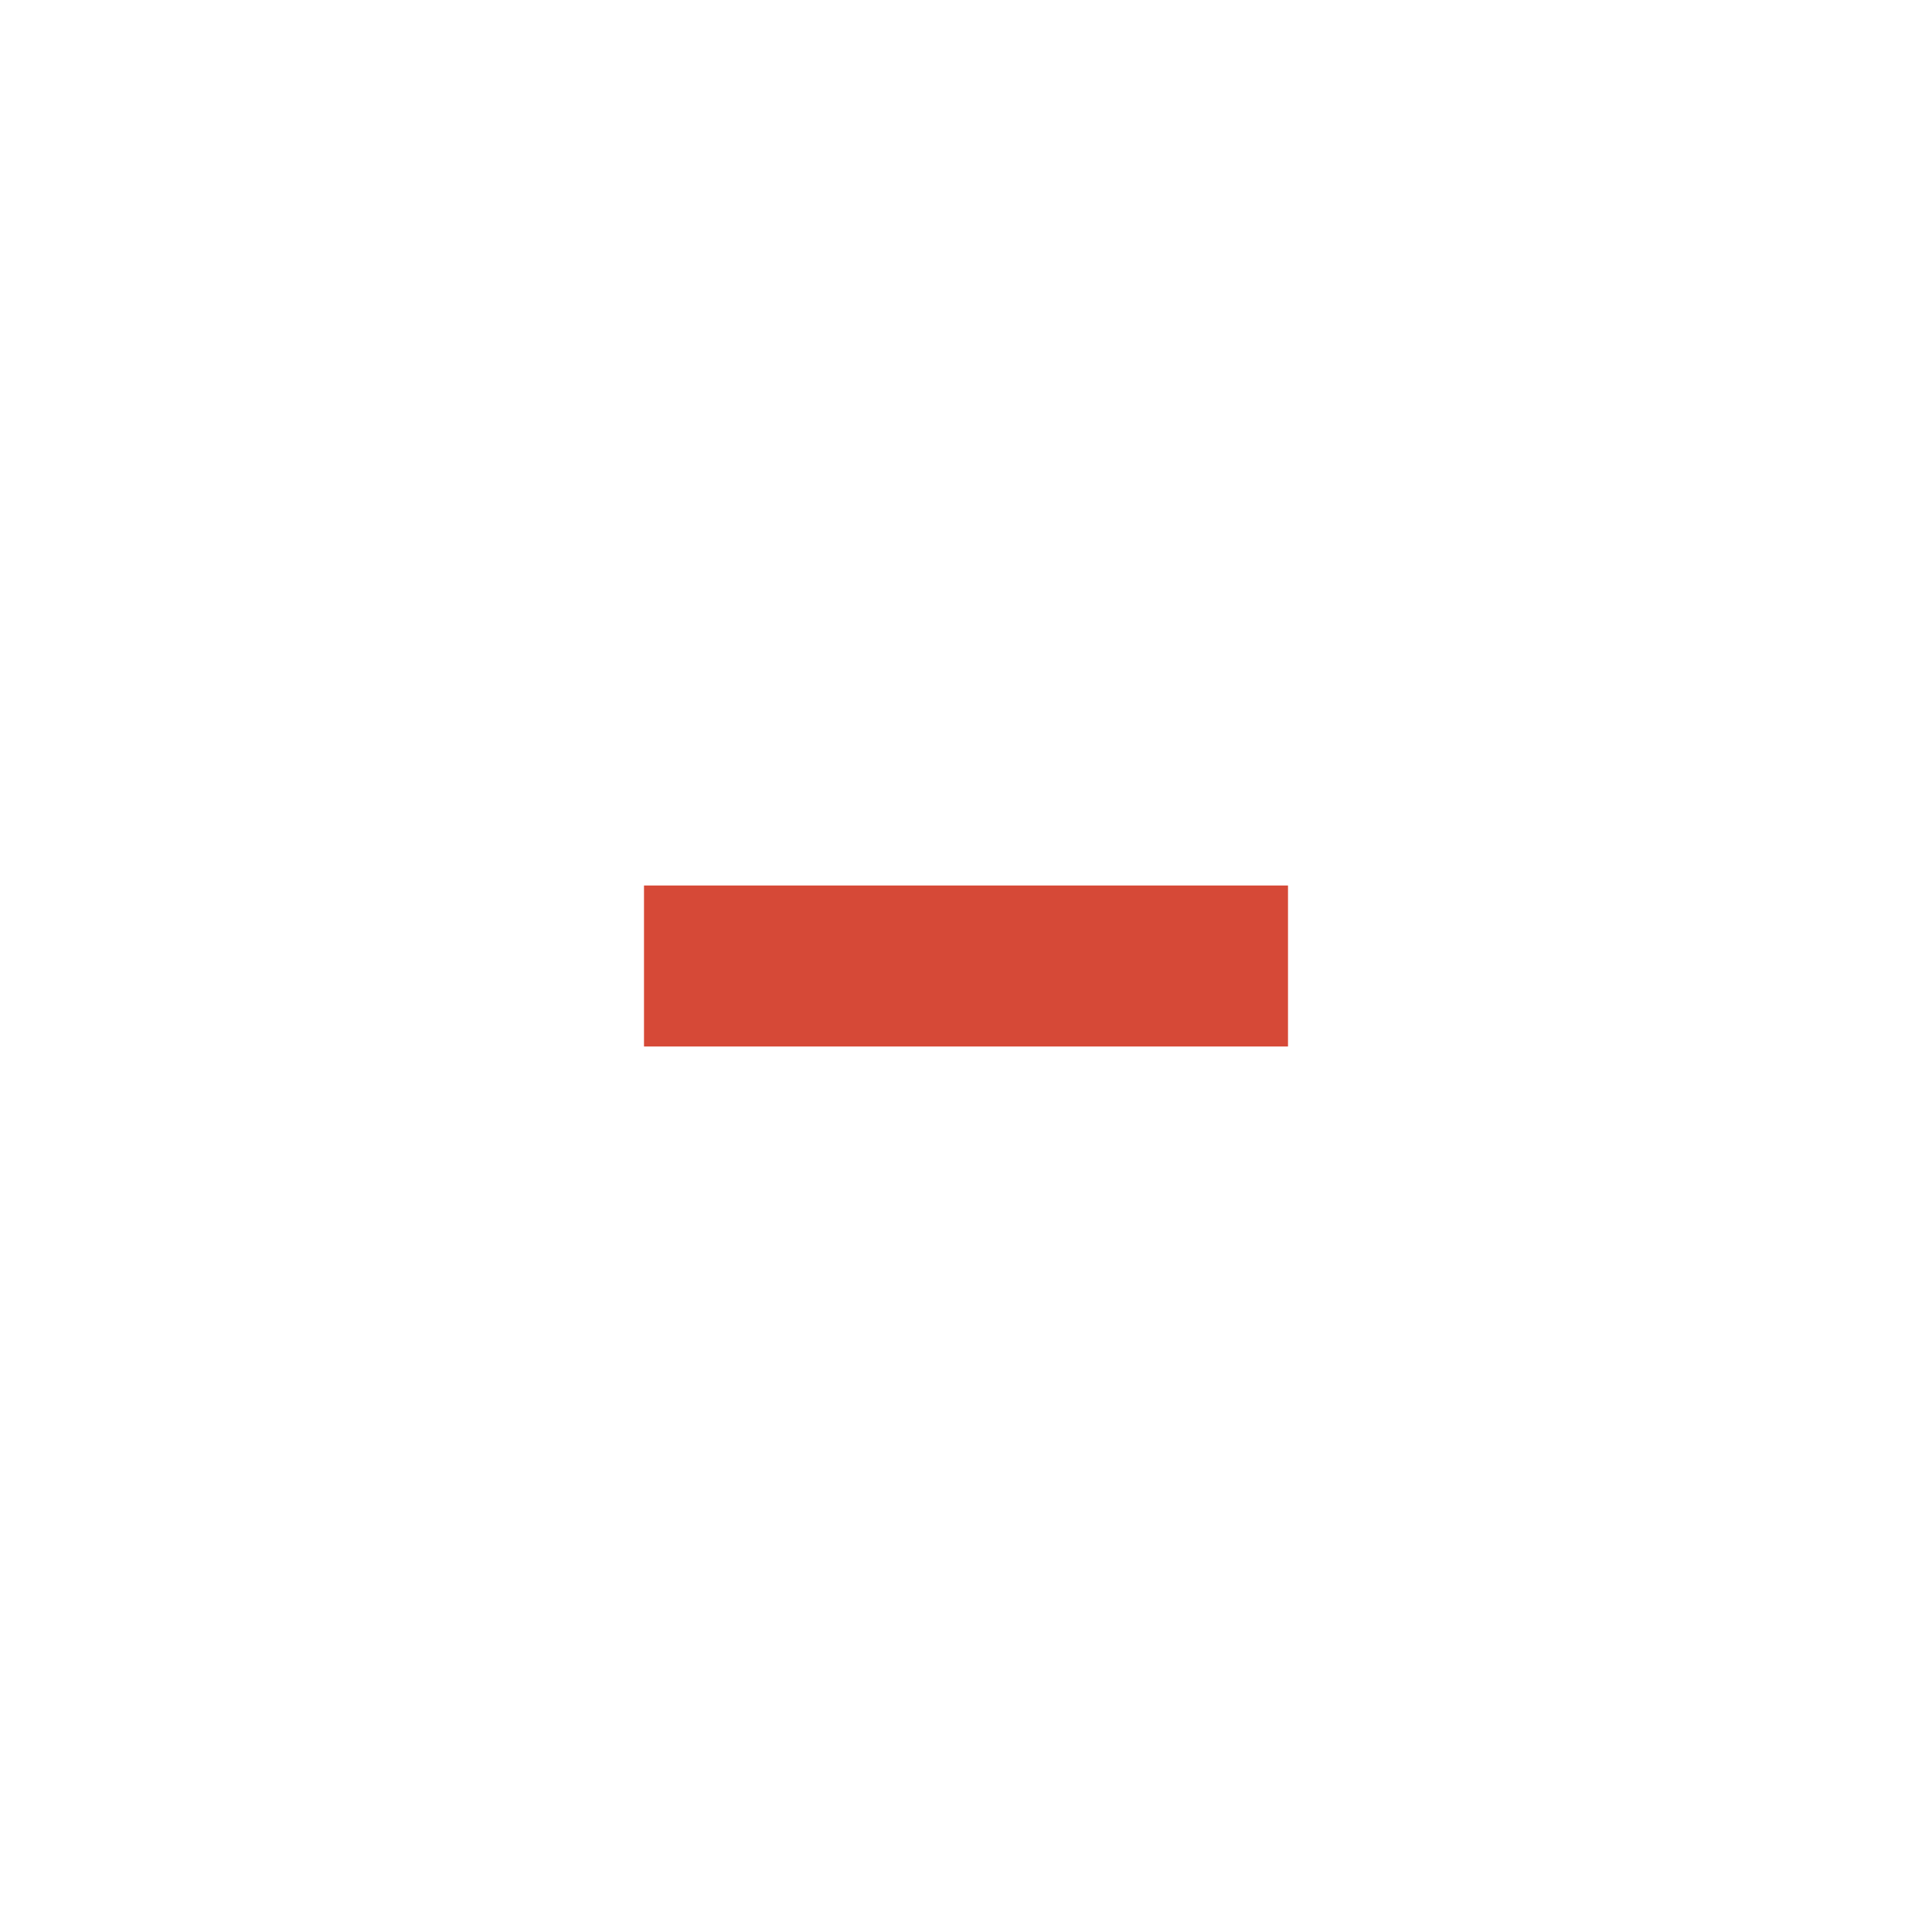
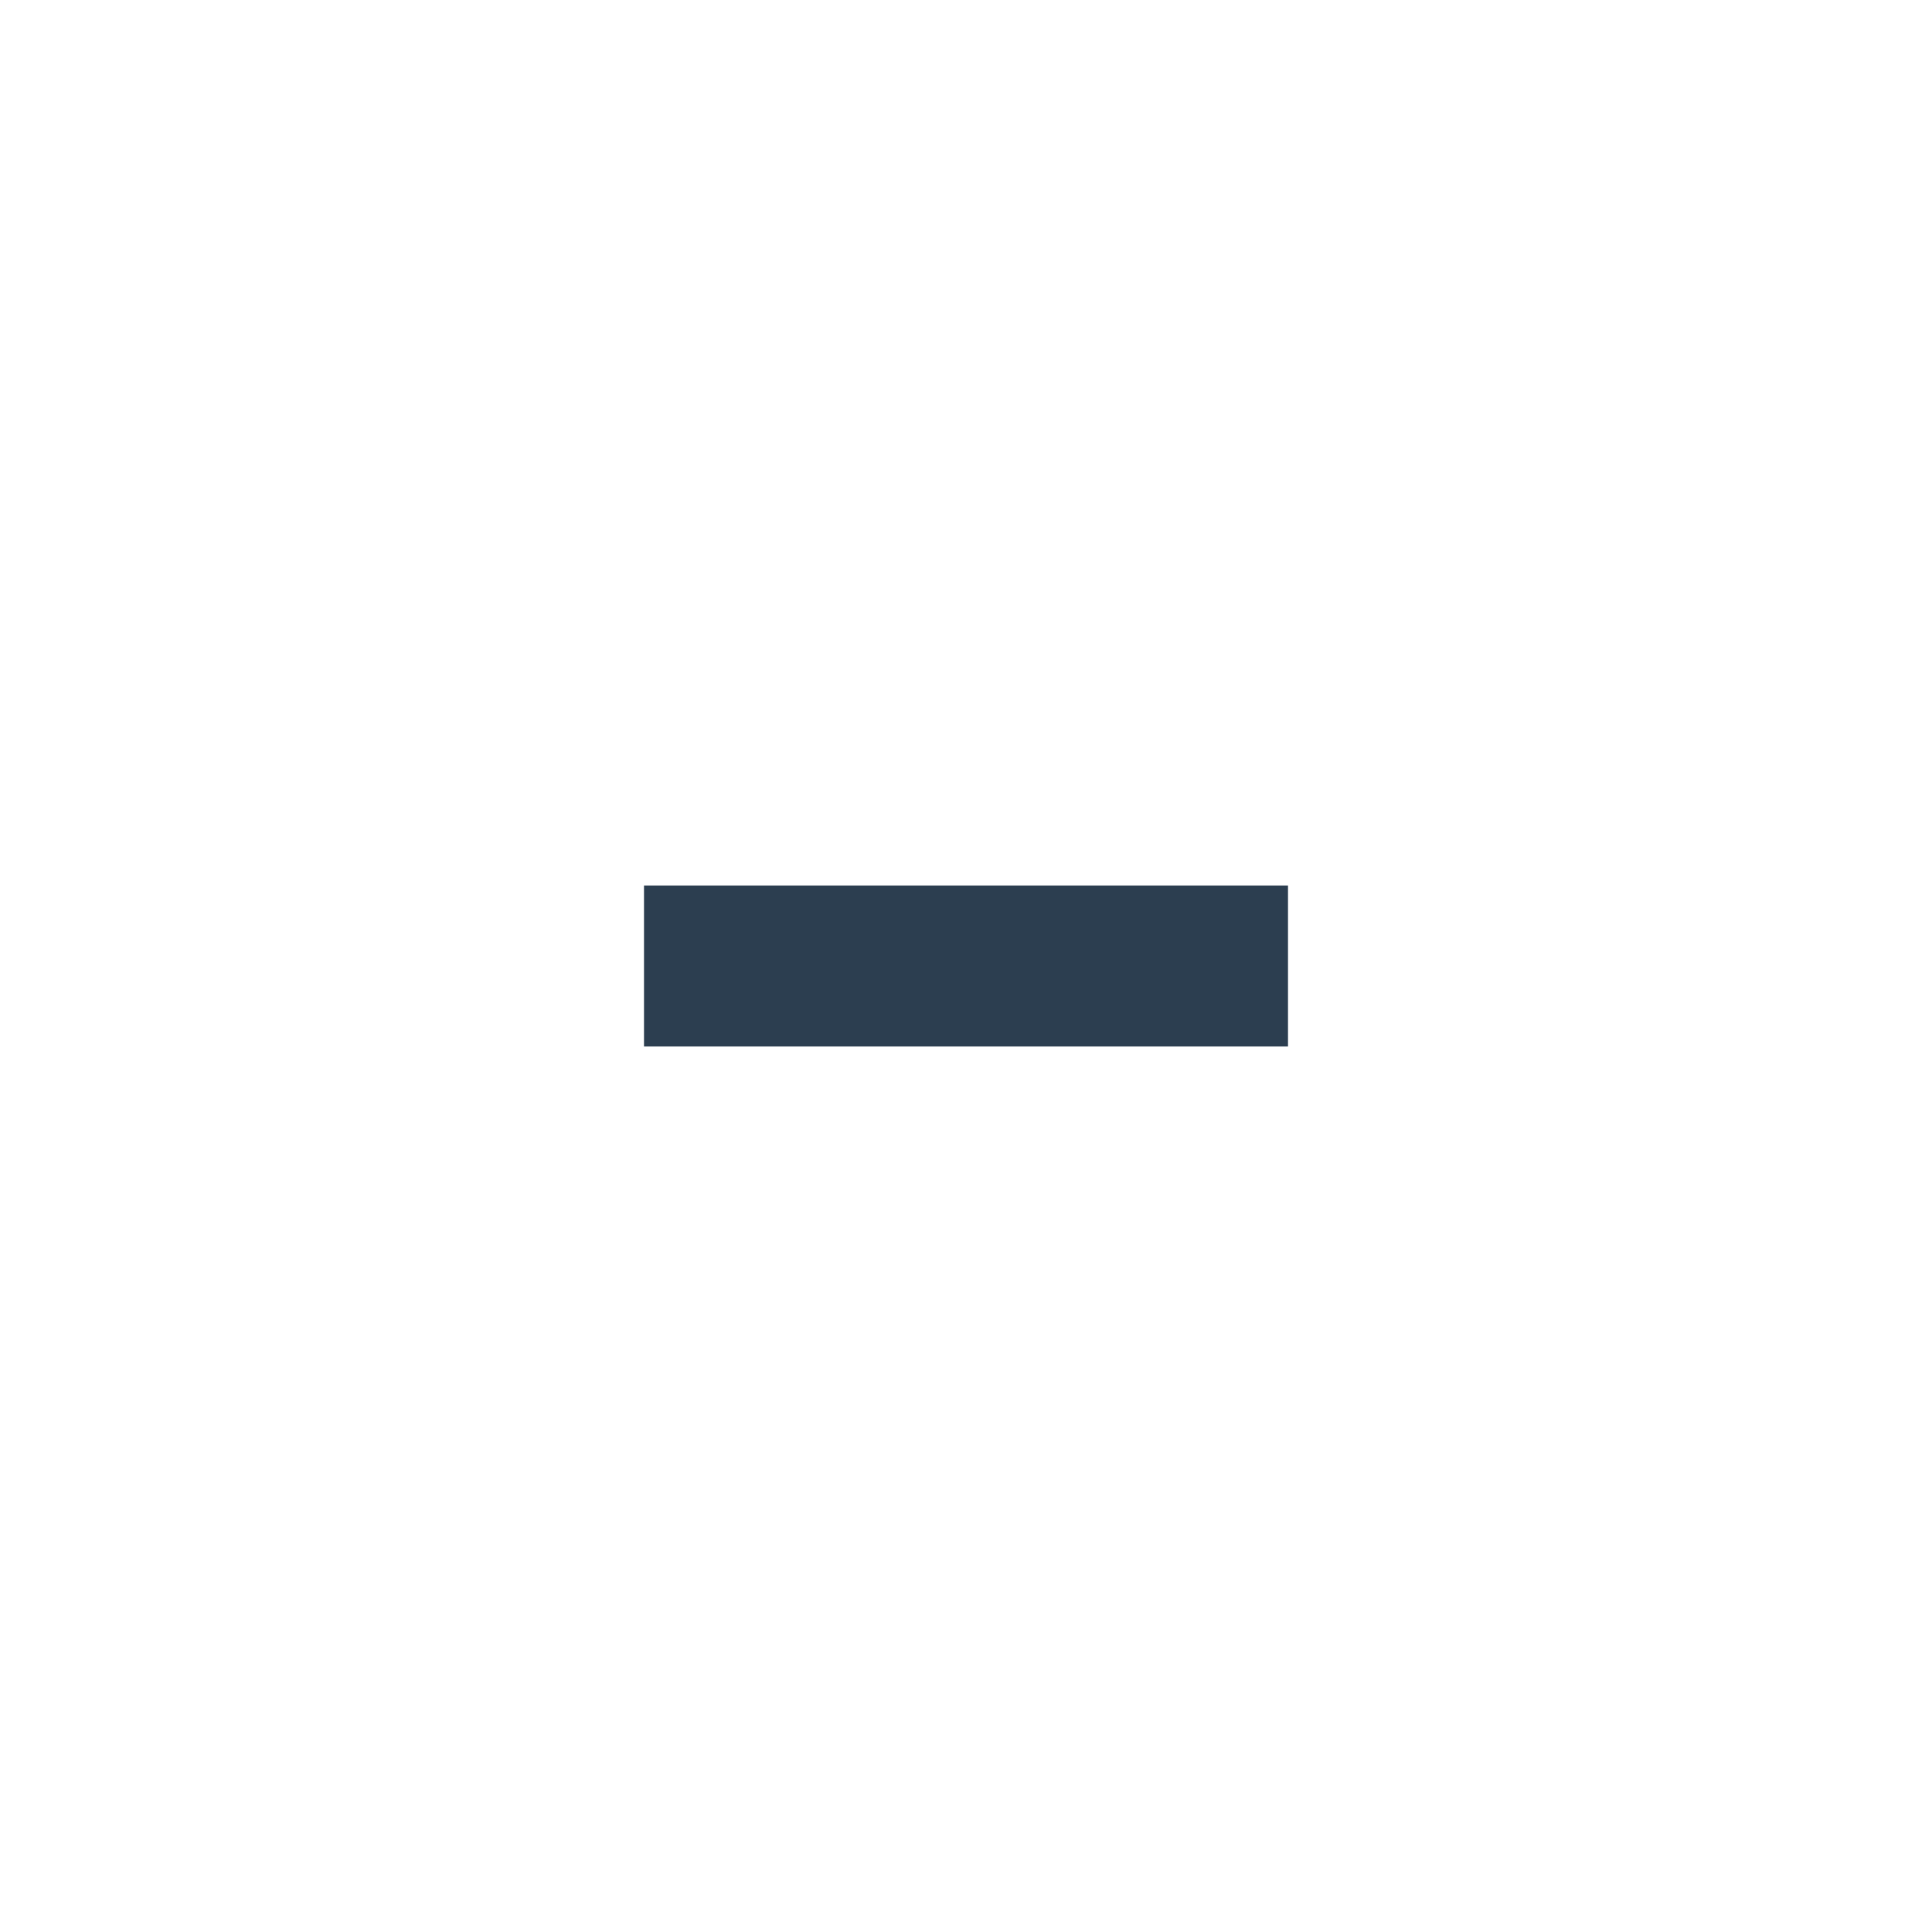
<svg xmlns="http://www.w3.org/2000/svg" version="1.1" x="0px" y="0px" width="24px" height="24px" viewBox="0 0 24 24" xml:space="preserve">
-   <rect x="8" y="11" fill="#d64937" width="8" height="2" />
+   <rect x="8" y="11" fill="#2C3E50" width="8" height="2" />
</svg>
